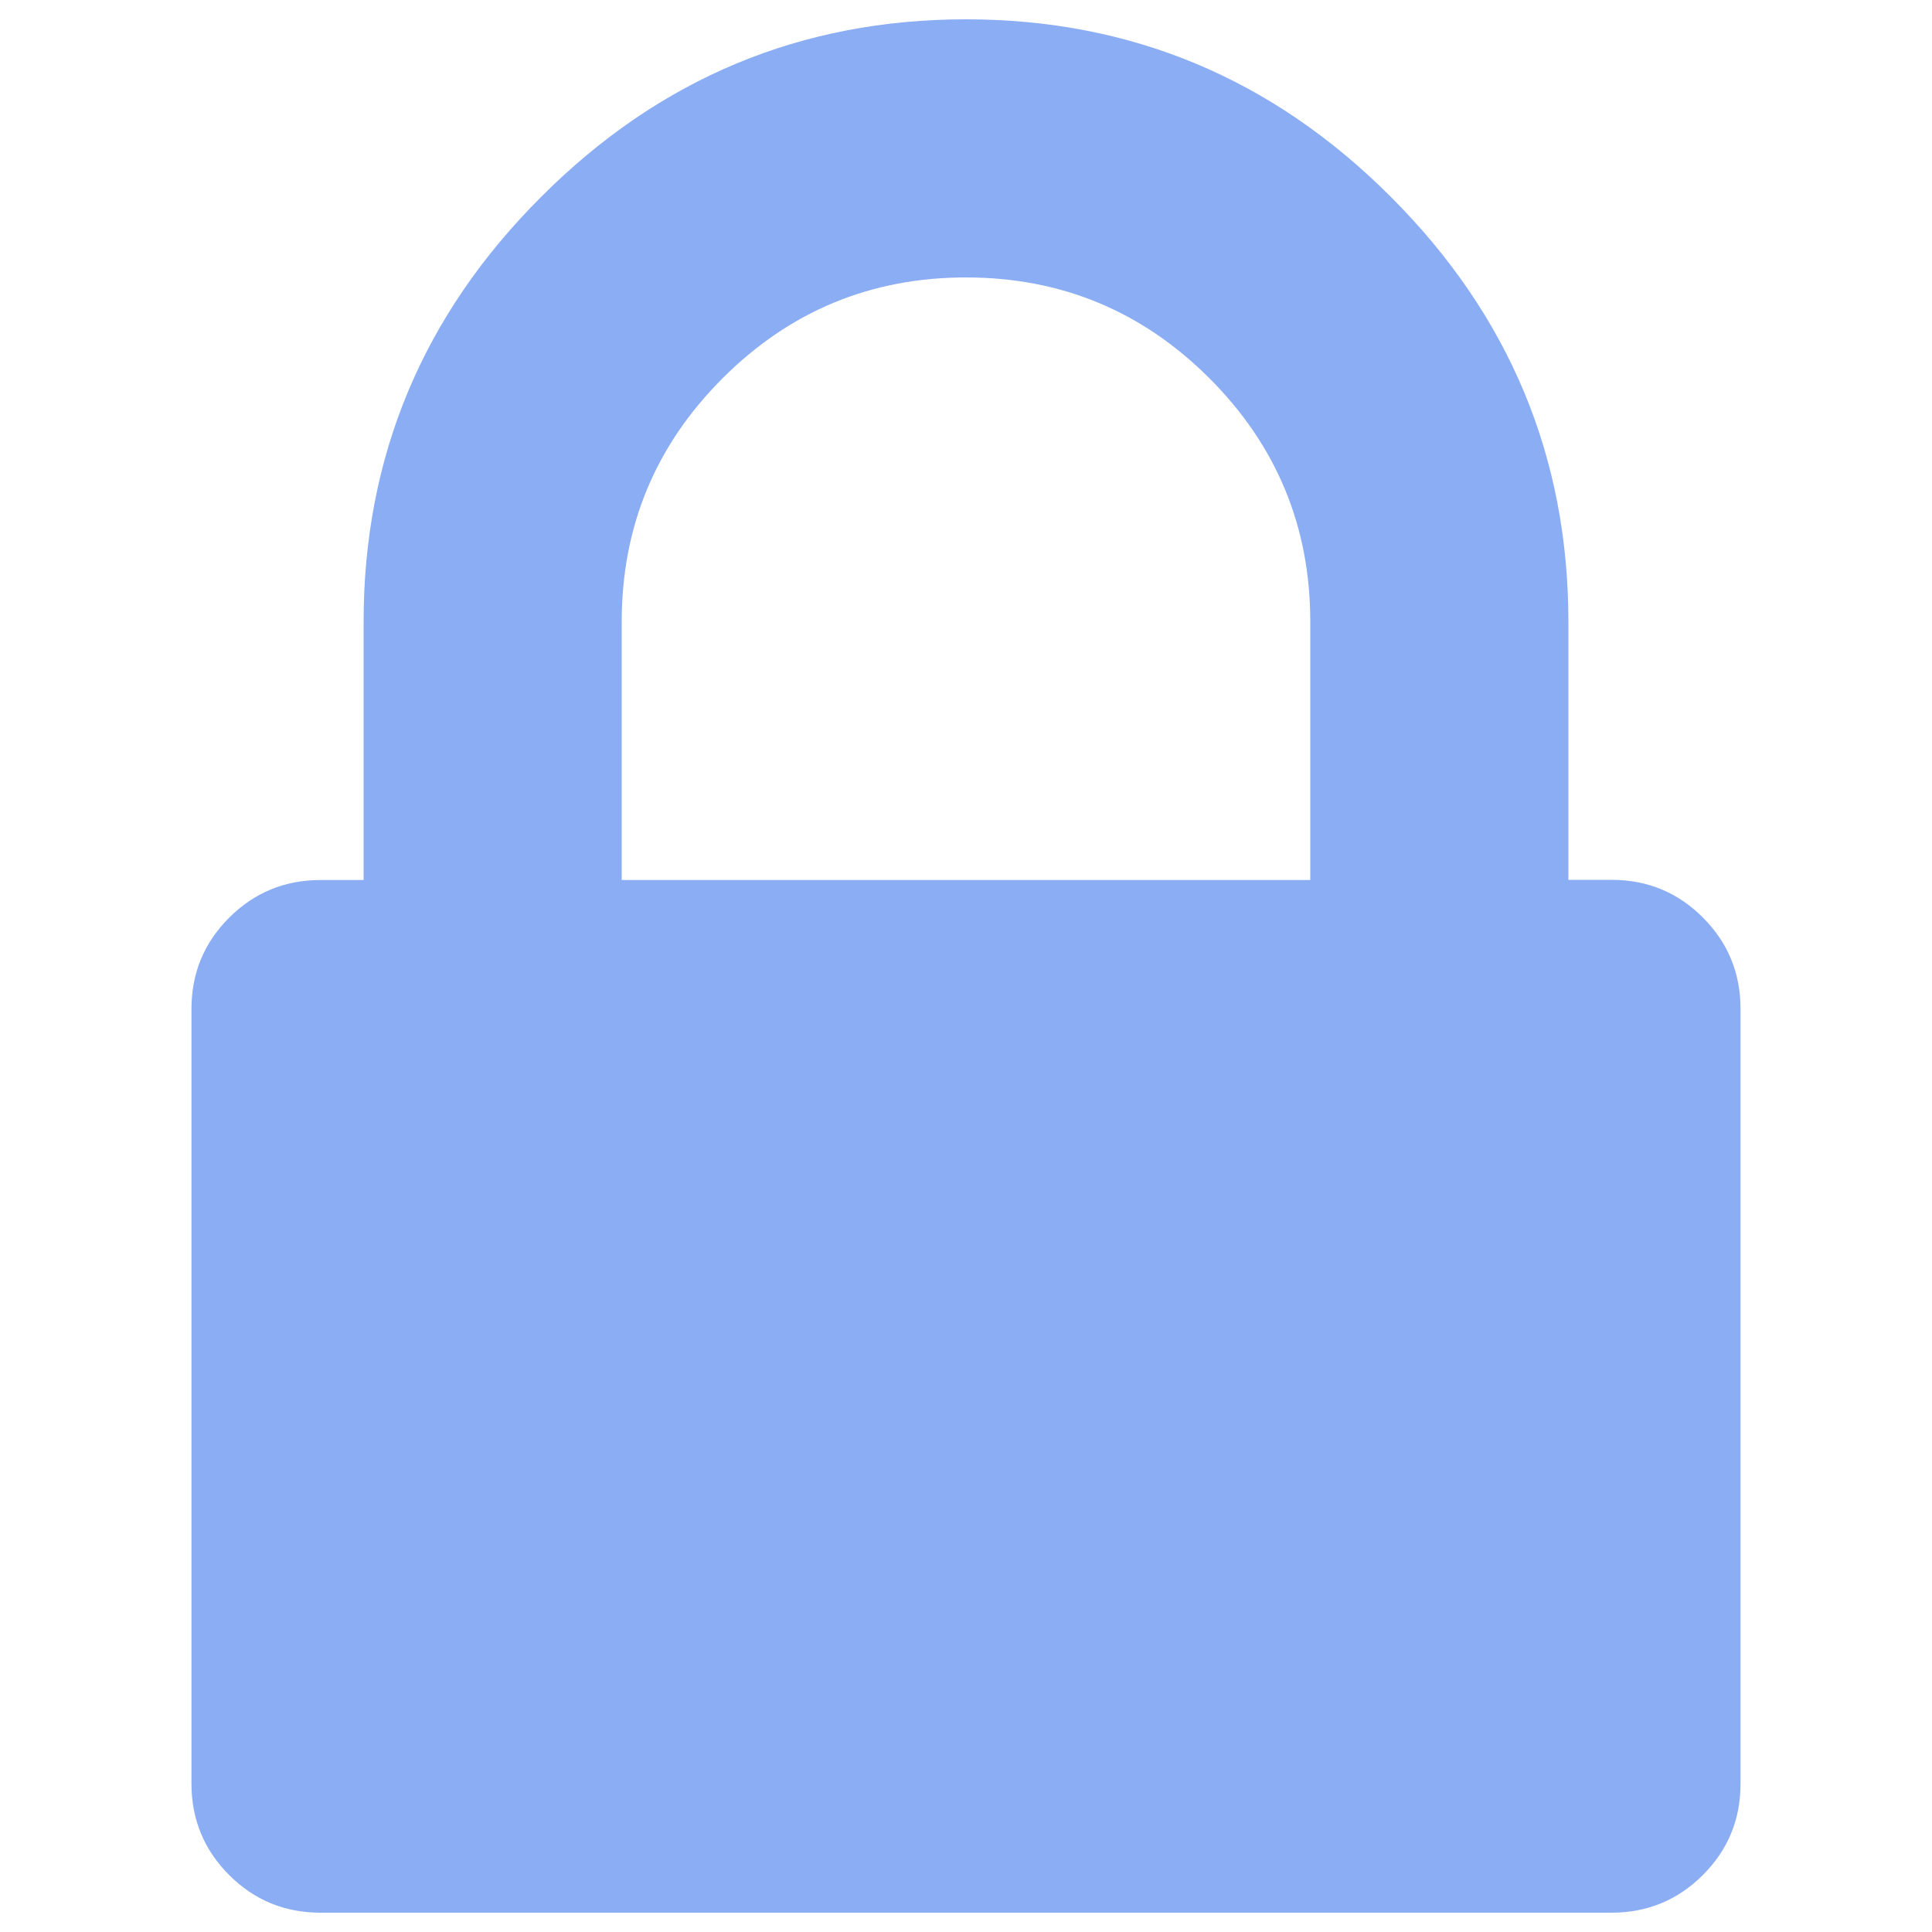
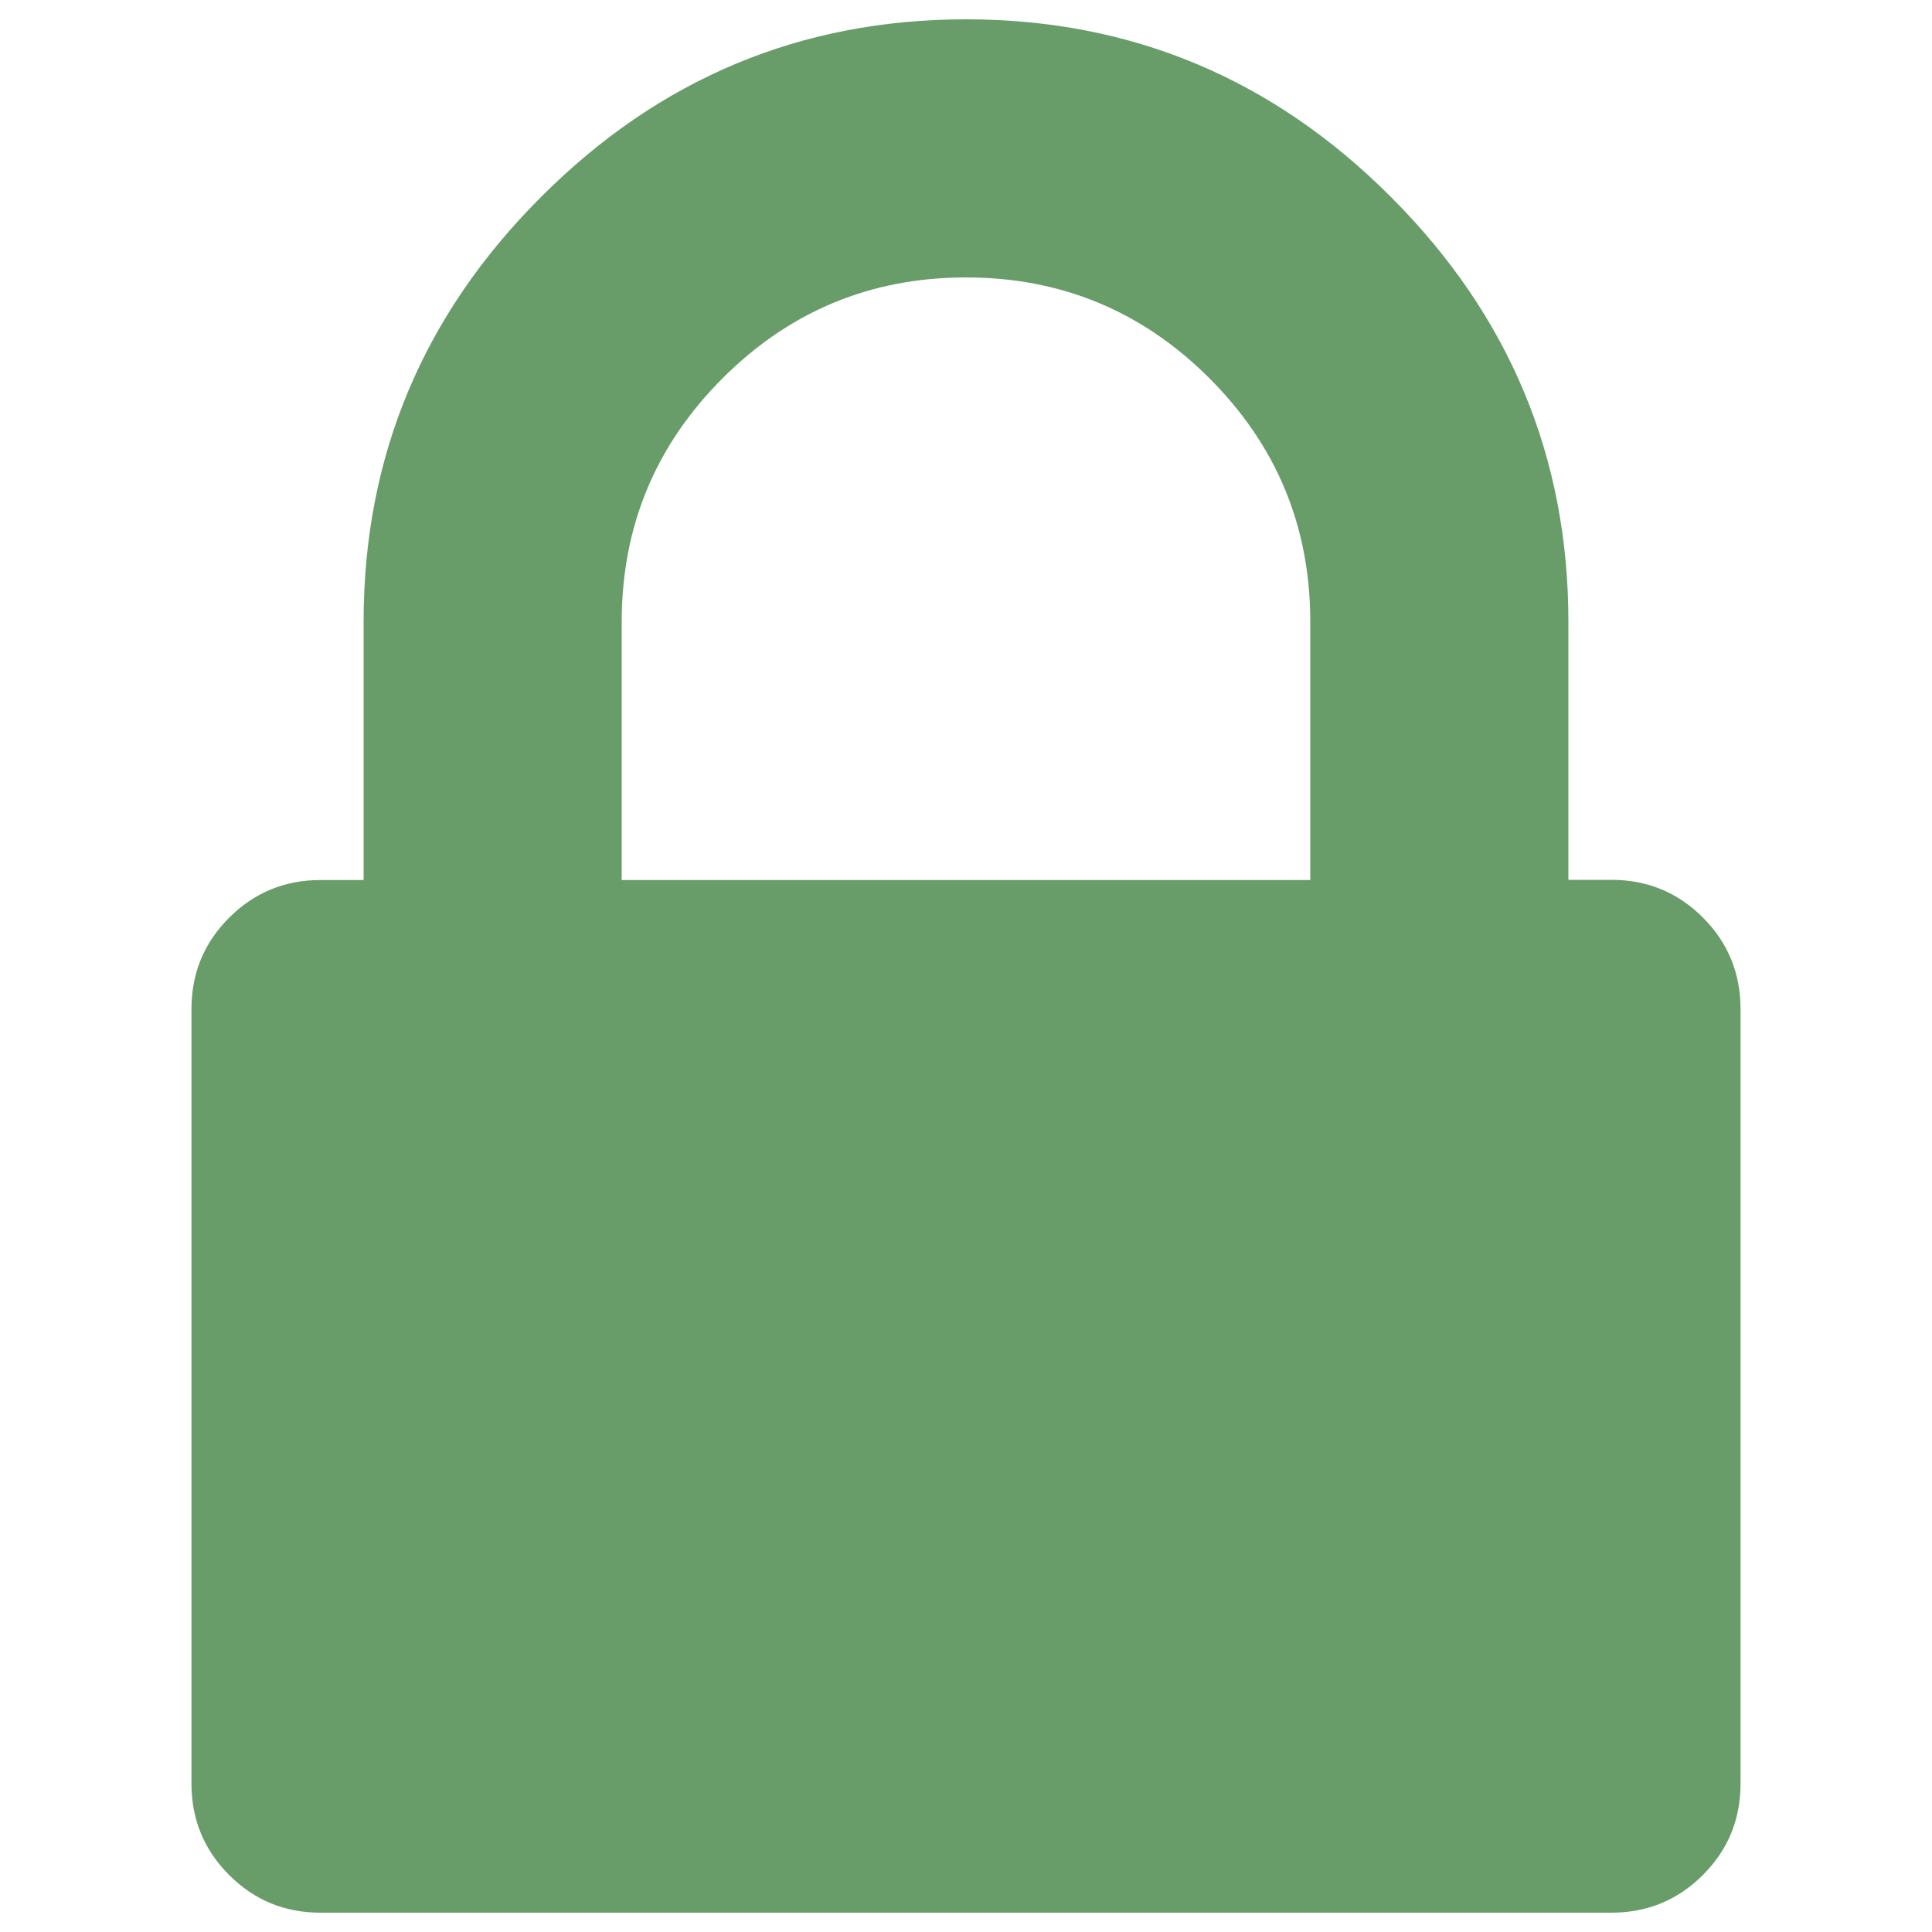
- <svg xmlns="http://www.w3.org/2000/svg" fill="#8aadf4" version="1.1" x="0px" y="0px" viewBox="0 0 1000 1000" enable-background="new 0 0 1000 1000" xml:space="preserve">
+ <svg xmlns="http://www.w3.org/2000/svg" fill="#689d6a" version="1.1" x="0px" y="0px" viewBox="0 0 1000 1000" enable-background="new 0 0 1000 1000" xml:space="preserve">
  <g>
    <g>
      <path d="M321.8,455.5h356.4V321.8c0-49.2-17.4-91.2-52.2-126c-34.8-34.8-76.8-52.2-126-52.2c-49.2,0-91.2,17.4-126,52.2c-34.8,34.8-52.2,76.8-52.2,126L321.8,455.5L321.8,455.5z M900.9,522.3v400.9c0,18.6-6.5,34.3-19.5,47.3c-13,13-28.8,19.5-47.3,19.5H165.9c-18.6,0-34.3-6.5-47.3-19.5s-19.5-28.8-19.5-47.3V522.3c0-18.6,6.5-34.3,19.5-47.3c13-13,28.8-19.5,47.3-19.5h22.3V321.8c0-85.4,30.6-158.7,91.9-219.9C341.3,40.6,414.6,10,500,10c85.4,0,158.7,30.6,219.9,91.9c61.3,61.3,91.9,134.6,91.9,219.9v133.6h22.3c18.6,0,34.3,6.5,47.3,19.5C894.4,487.9,900.9,503.7,900.9,522.3L900.9,522.3z" />
    </g>
  </g>
</svg>
